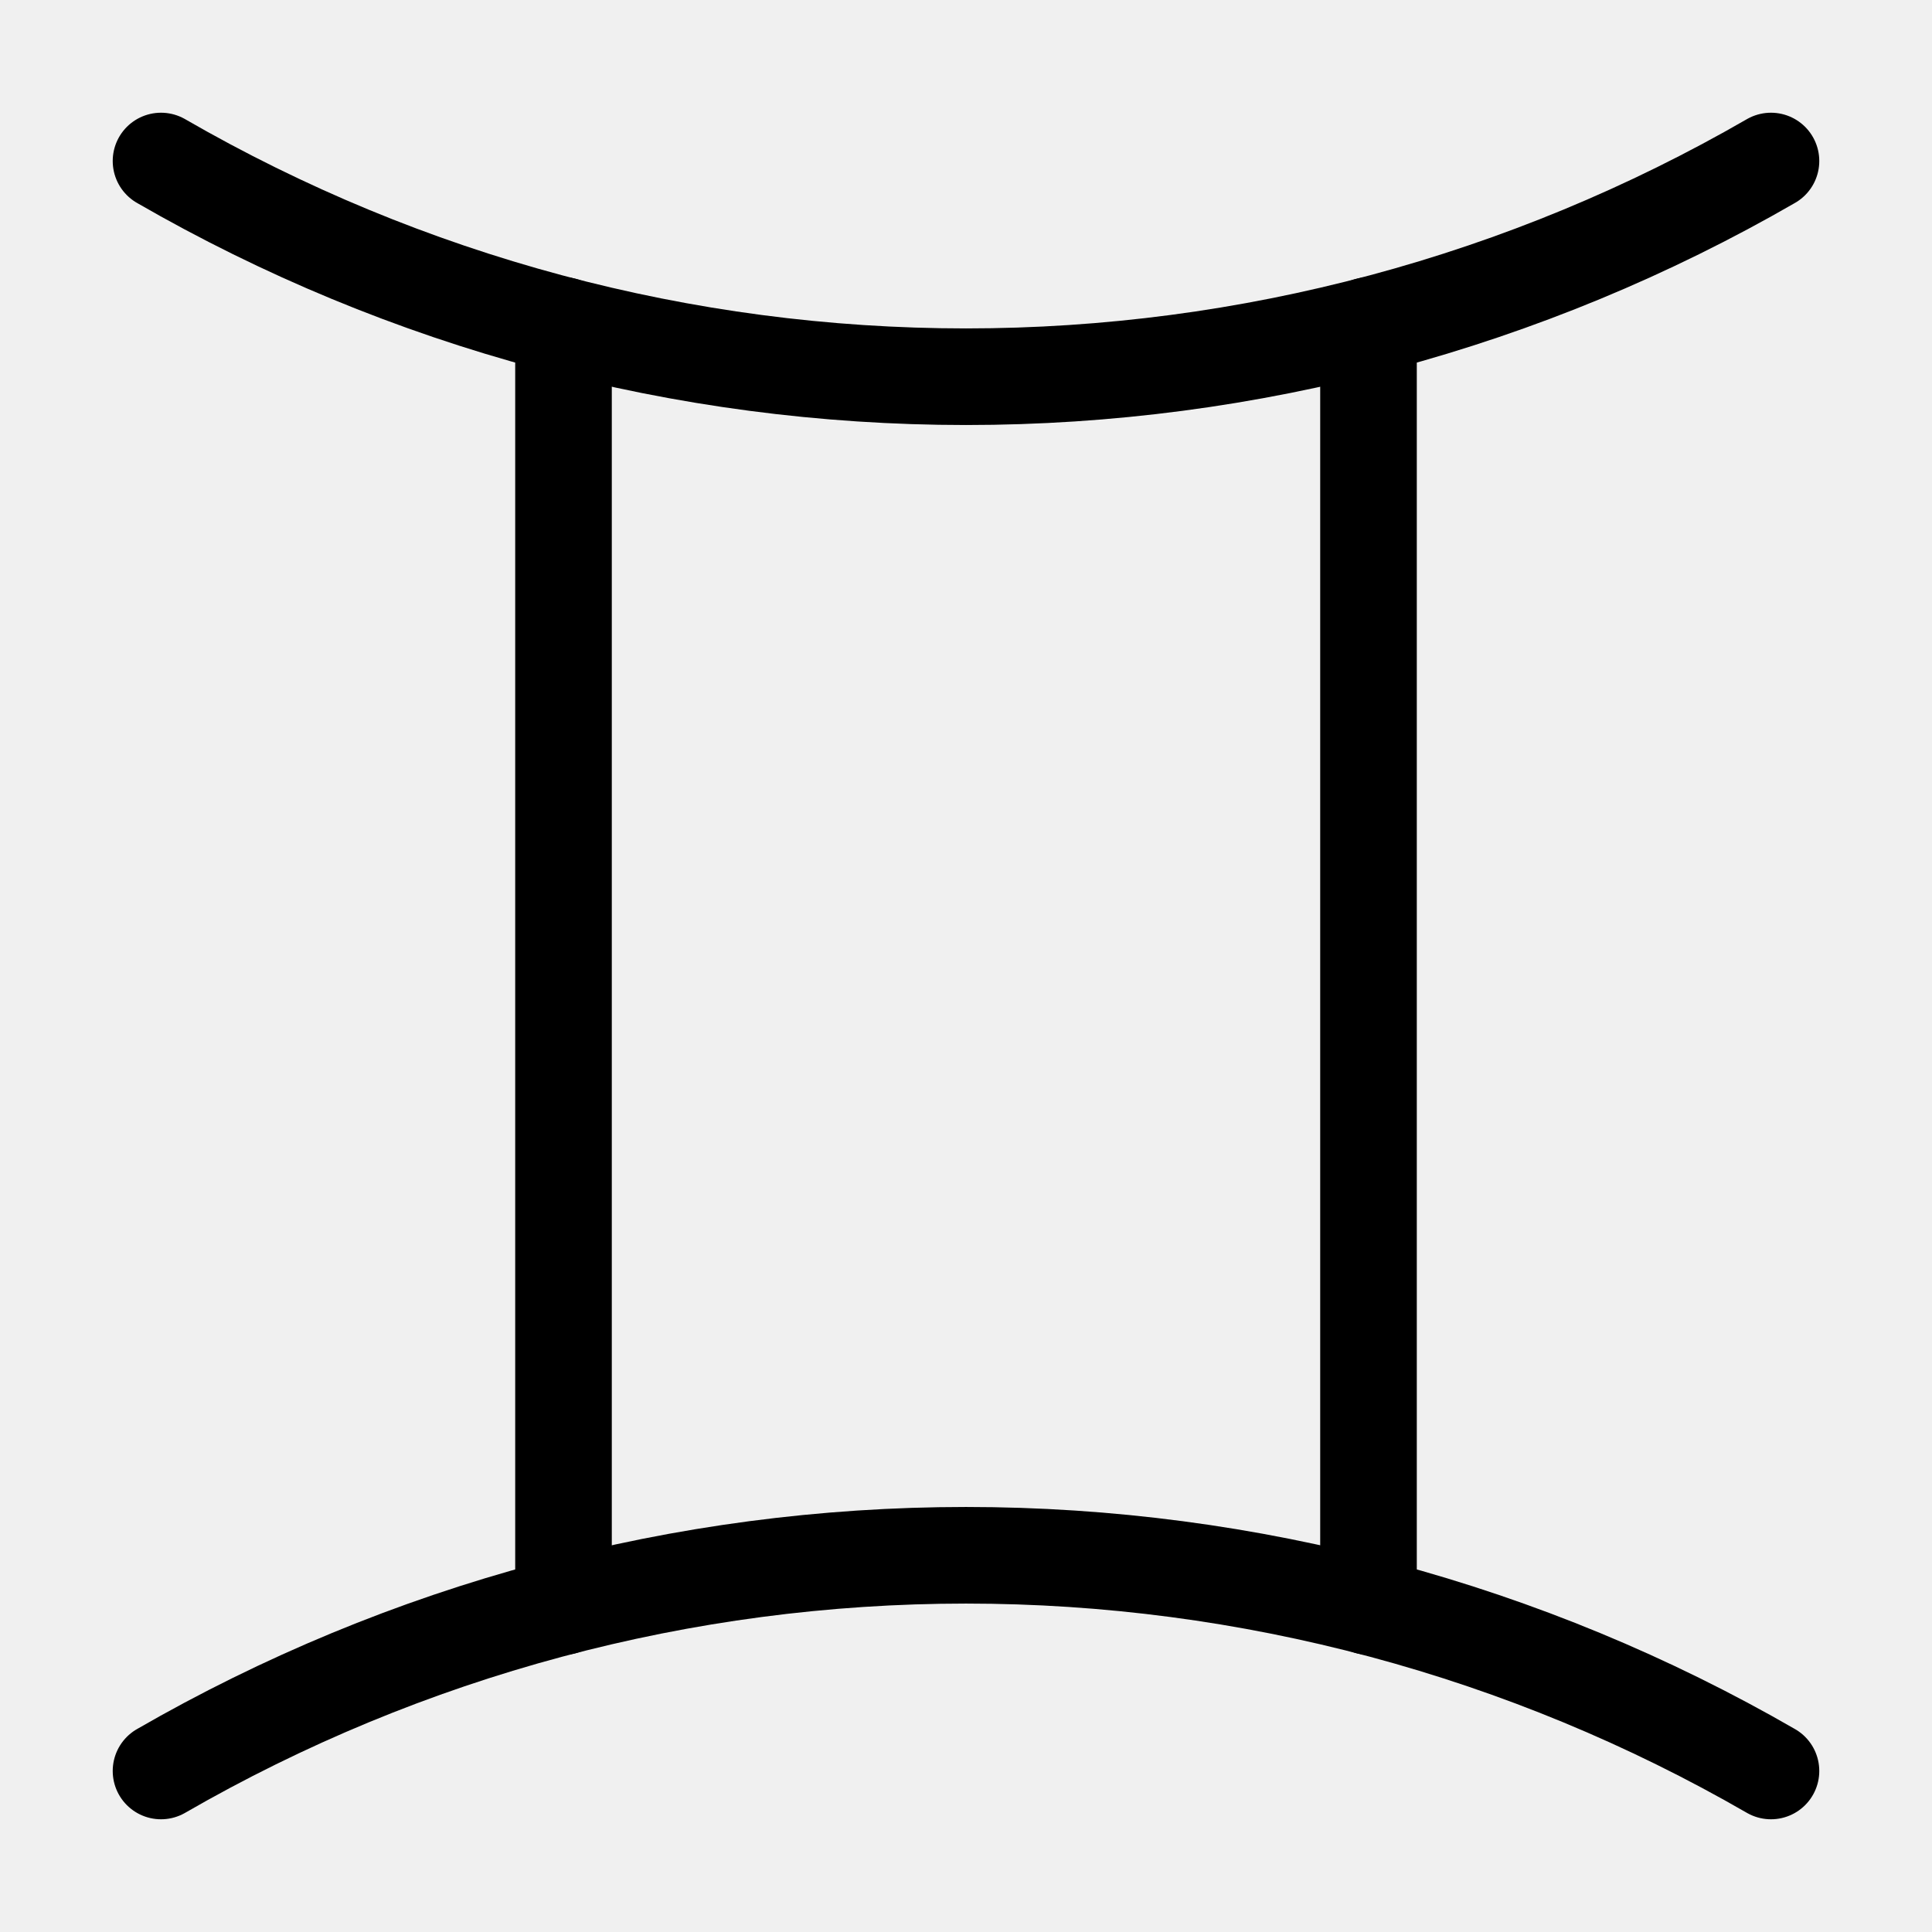
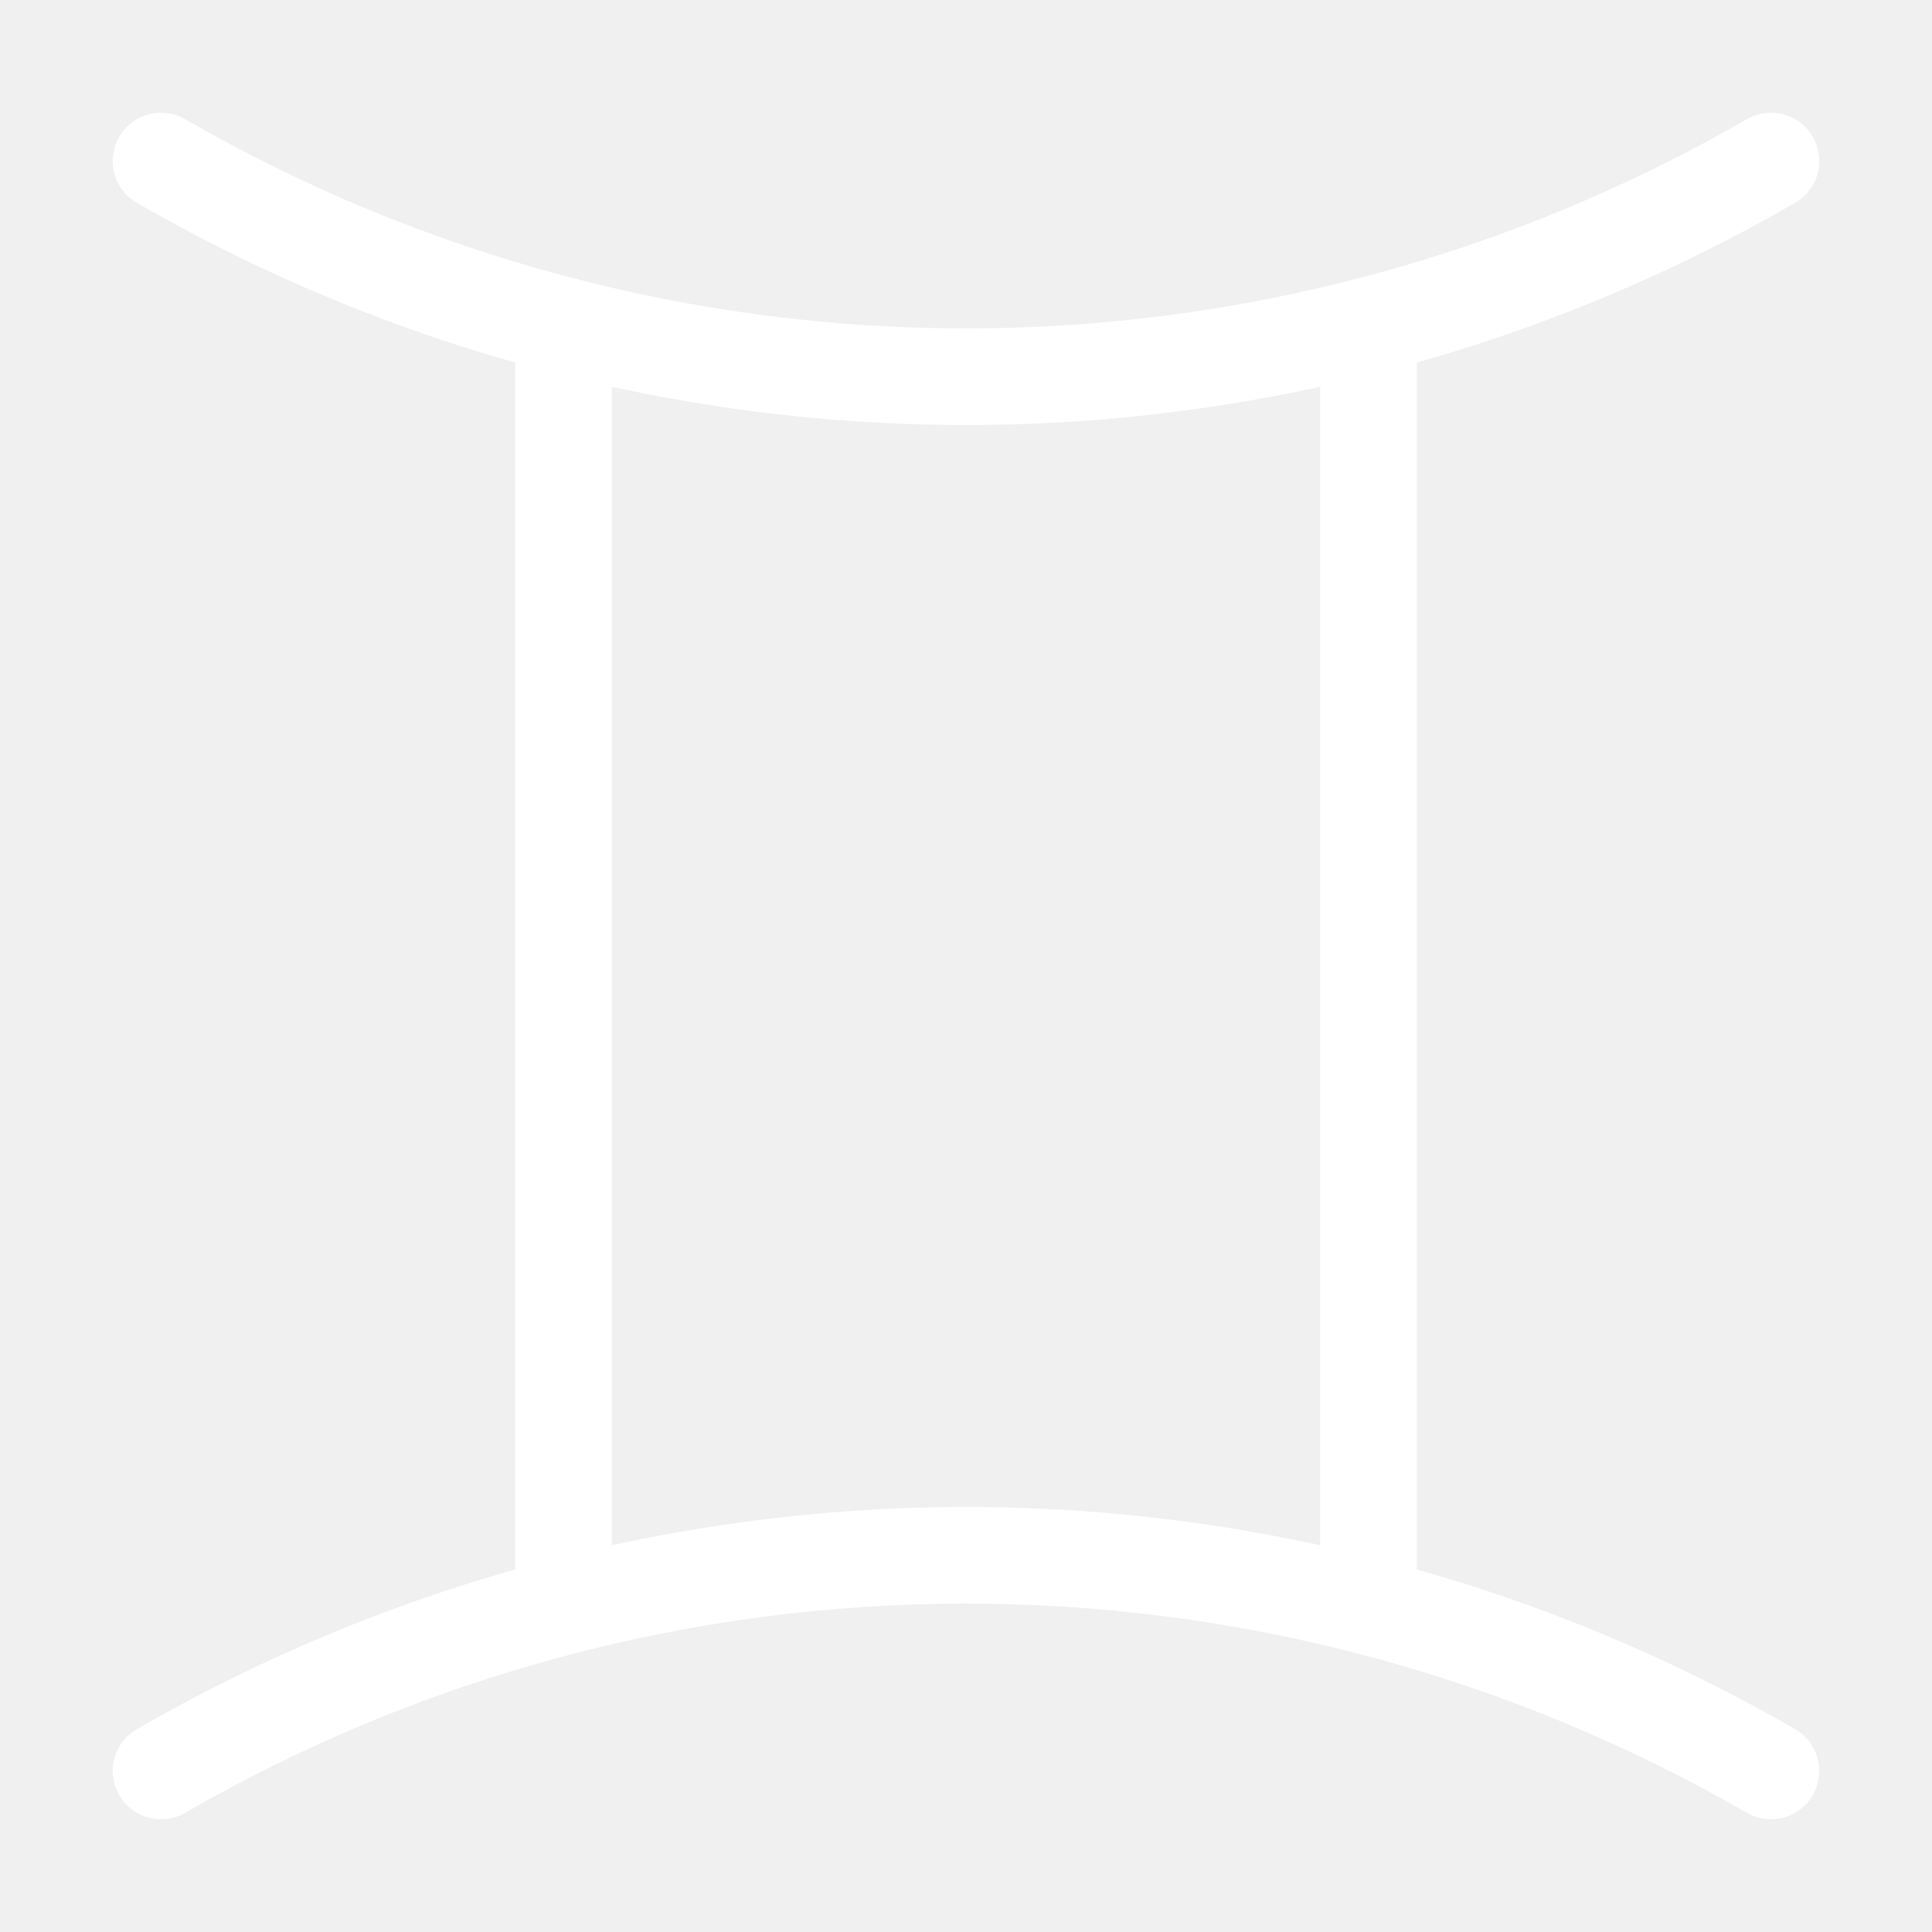
- <svg xmlns="http://www.w3.org/2000/svg" width="12pt" height="12pt" viewBox="0 0 12 12" version="1.1" id="svg9">
+ <svg xmlns="http://www.w3.org/2000/svg" style=" stroke:white" width="12pt" height="12pt" viewBox="0 0 12 12" version="1.1" id="svg9">
  <defs id="defs13">
    <clipPath id="clip1">
      <path d="M 0,0 H 80.398 V 80.398 H 0 Z m 0,0" id="path2-3" />
    </clipPath>
  </defs>
  <g id="g832">
    <g transform="matrix(0.14925,0,0,0.14925,2.4500506e-4,2.4501754e-4)" style="clip-rule:nonzero;stroke-width:4.02;stroke-miterlimit:4;stroke-dasharray:none;stroke-linecap:round;stroke-linejoin:round" clip-path="url(#clip1)" id="g11">
-       <path style="fill:none;stroke:#000000;stroke-width:40.201;stroke-linecap:round;stroke-linejoin:round;stroke-miterlimit:4;stroke-dasharray:none;stroke-opacity:1" d="m 736.992,67.008 c -101.836,58.789 -217.383,89.766 -335,89.766 -117.617,0 -233.125,-30.977 -335,-89.766" transform="matrix(0.1,0,0,-0.1,0,80.4)" id="path7" />
-       <path style="fill:none;stroke:#000000;stroke-width:40.201;stroke-linecap:round;stroke-linejoin:round;stroke-miterlimit:4;stroke-dasharray:none;stroke-opacity:1" d="m 736.992,737.008 c -101.836,-58.828 -217.383,-89.766 -335,-89.766 -117.617,0 -233.125,30.938 -335,89.766" transform="matrix(0.1,0,0,-0.1,0,80.4)" id="path9" />
+       <path style="fill:none;stroke-width:40.201;stroke-linecap:round;stroke-linejoin:round;stroke-miterlimit:4;stroke-dasharray:none;stroke-opacity:1" d="m 736.992,67.008 c -101.836,58.789 -217.383,89.766 -335,89.766 -117.617,0 -233.125,-30.977 -335,-89.766" transform="matrix(0.1,0,0,-0.1,0,80.4)" id="path7" />
+       <path style="fill:none;stroke-width:40.201;stroke-linecap:round;stroke-linejoin:round;stroke-miterlimit:4;stroke-dasharray:none;stroke-opacity:1" d="m 736.992,737.008 c -101.836,-58.828 -217.383,-89.766 -335,-89.766 -117.617,0 -233.125,30.938 -335,89.766" transform="matrix(0.1,0,0,-0.1,0,80.4)" id="path9" />
    </g>
-     <path style="fill:none;stroke:#000000;stroke-width:0.6;stroke-linecap:round;stroke-linejoin:round;stroke-miterlimit:4;stroke-dasharray:none;stroke-opacity:1" d="M 8.5,2.022 V 9.978" id="path13" />
-     <path style="fill:none;stroke:#000000;stroke-width:0.6;stroke-linecap:round;stroke-linejoin:round;stroke-miterlimit:4;stroke-dasharray:none;stroke-opacity:1" d="M 3.5,2.022 V 9.978" id="path15" />
+     <path style="fill:none;stroke-width:0.6;stroke-linecap:round;stroke-linejoin:round;stroke-miterlimit:4;stroke-dasharray:none;stroke-opacity:1" d="M 8.5,2.022 V 9.978" id="path13" />
+     <path style="fill:none;stroke-width:0.6;stroke-linecap:round;stroke-linejoin:round;stroke-miterlimit:4;stroke-dasharray:none;stroke-opacity:1" d="M 3.5,2.022 V 9.978" id="path15" />
  </g>
</svg>
